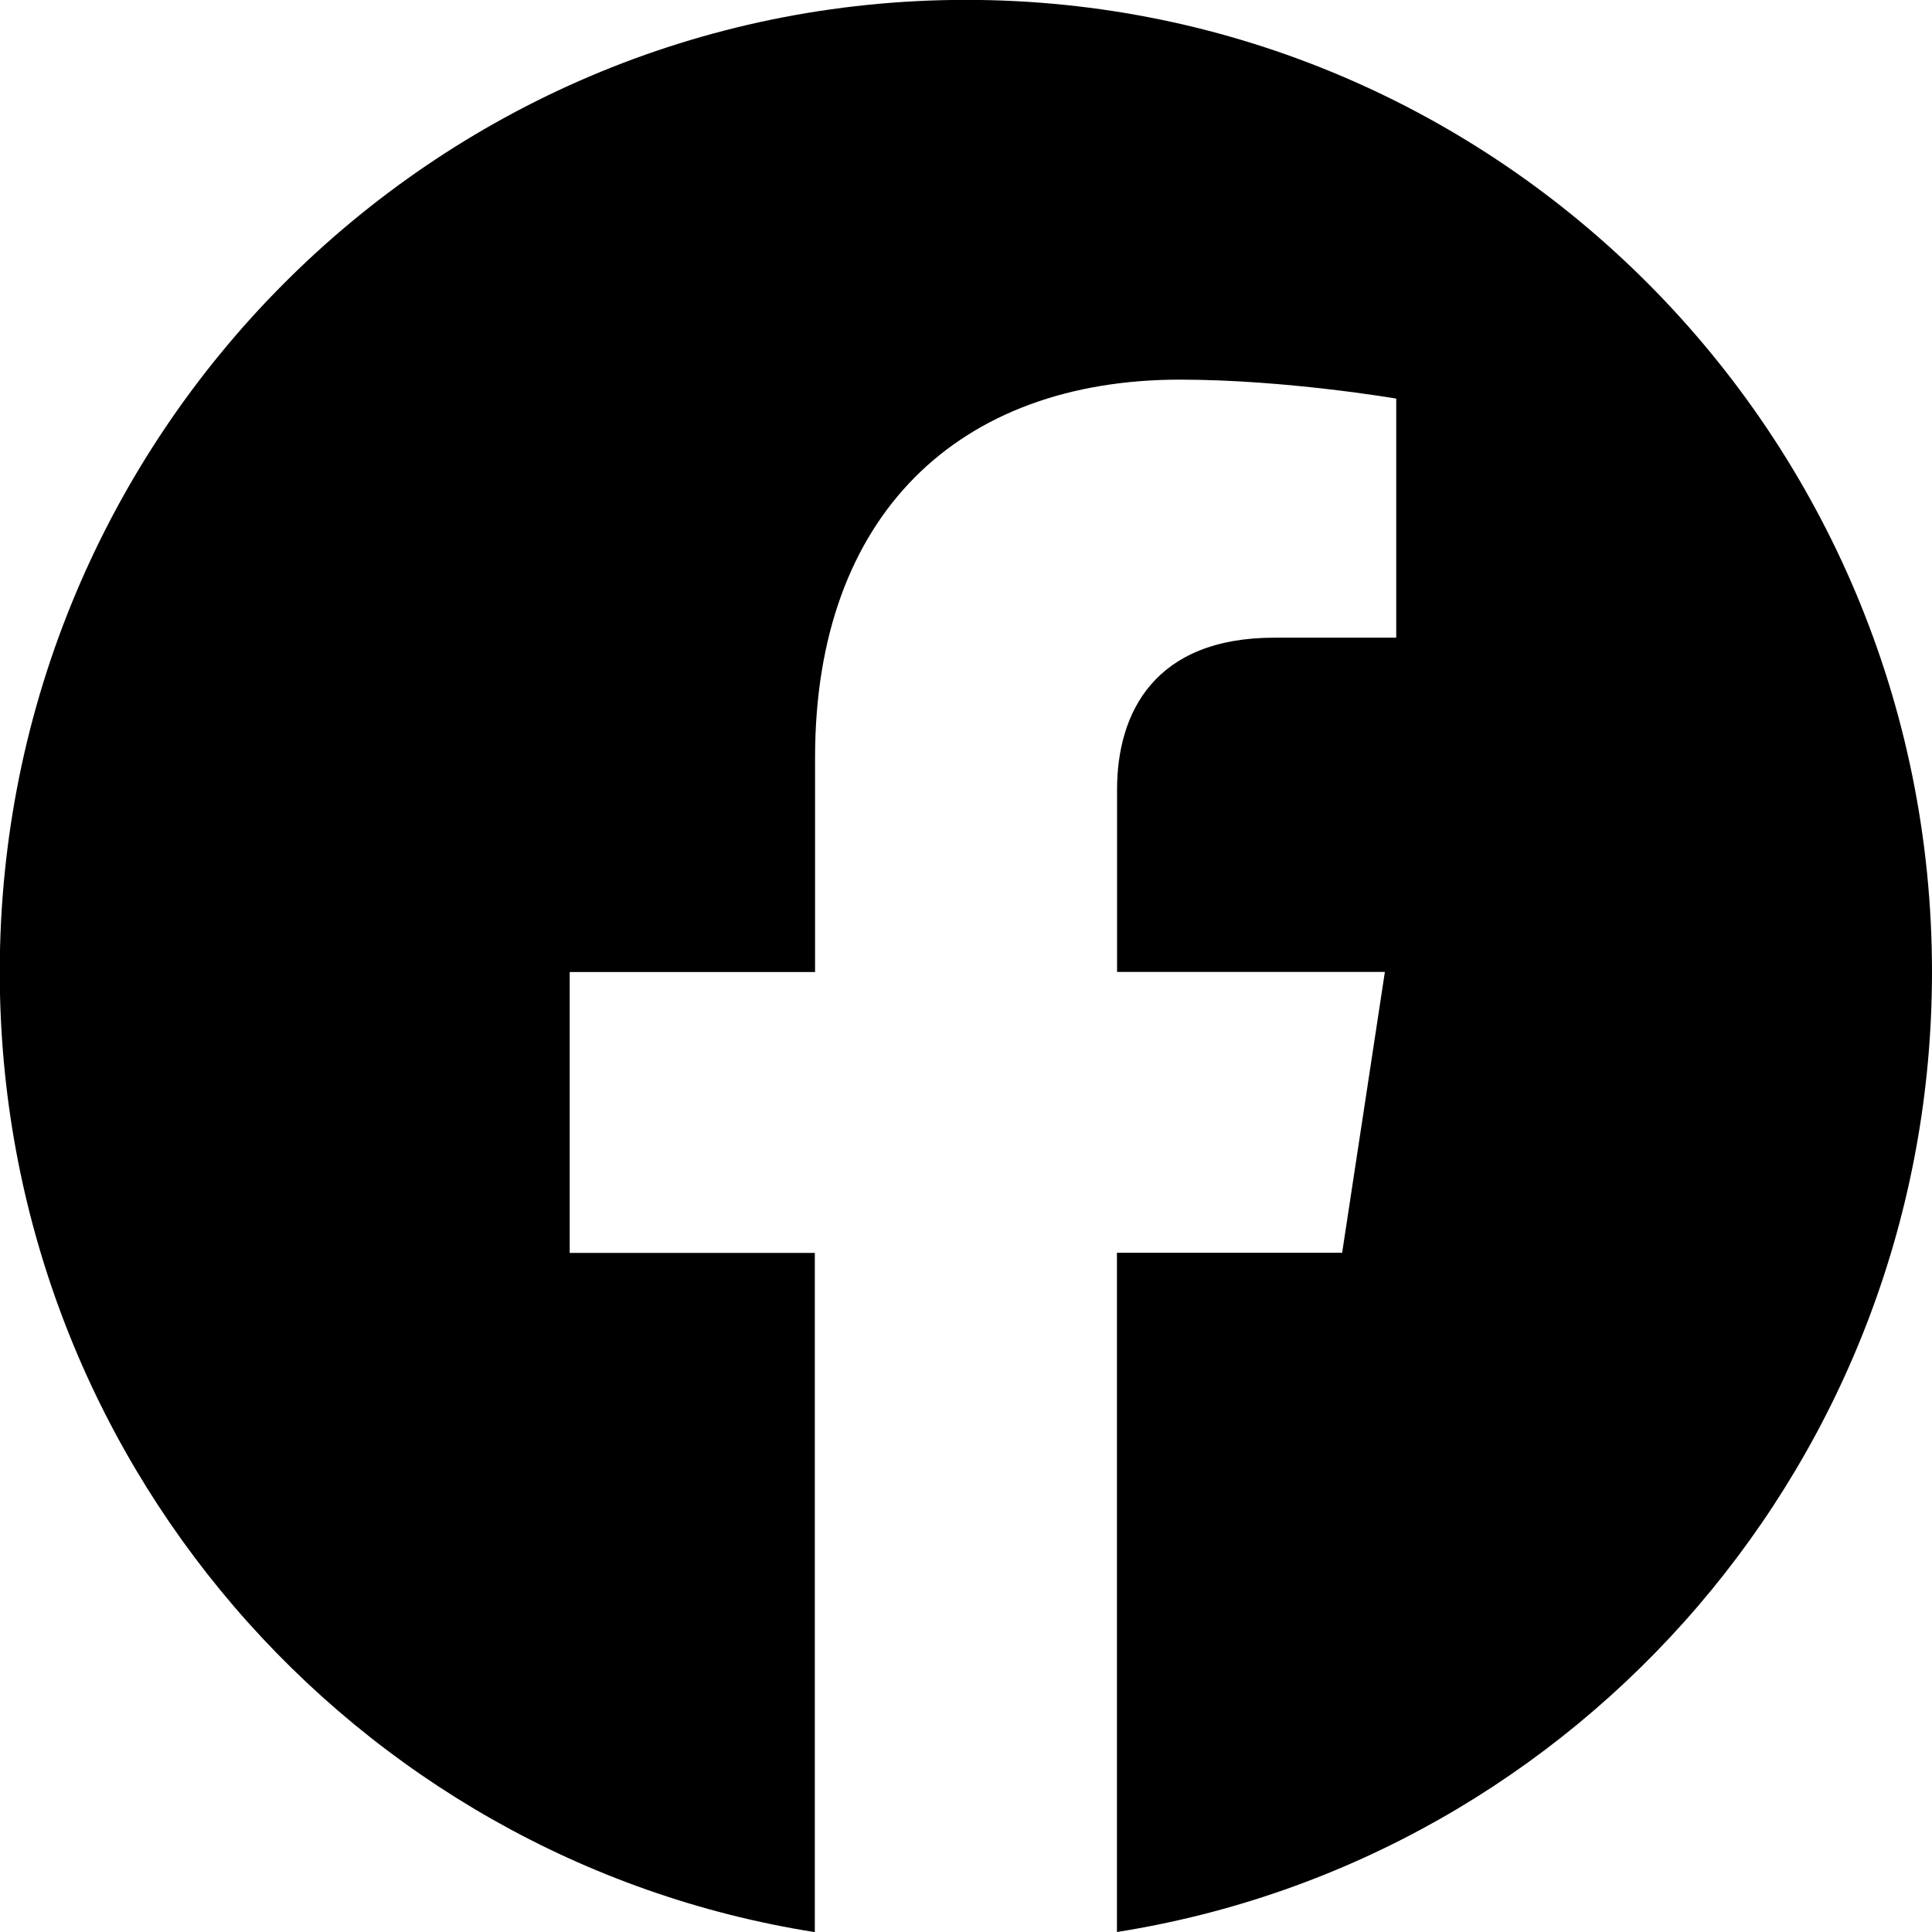
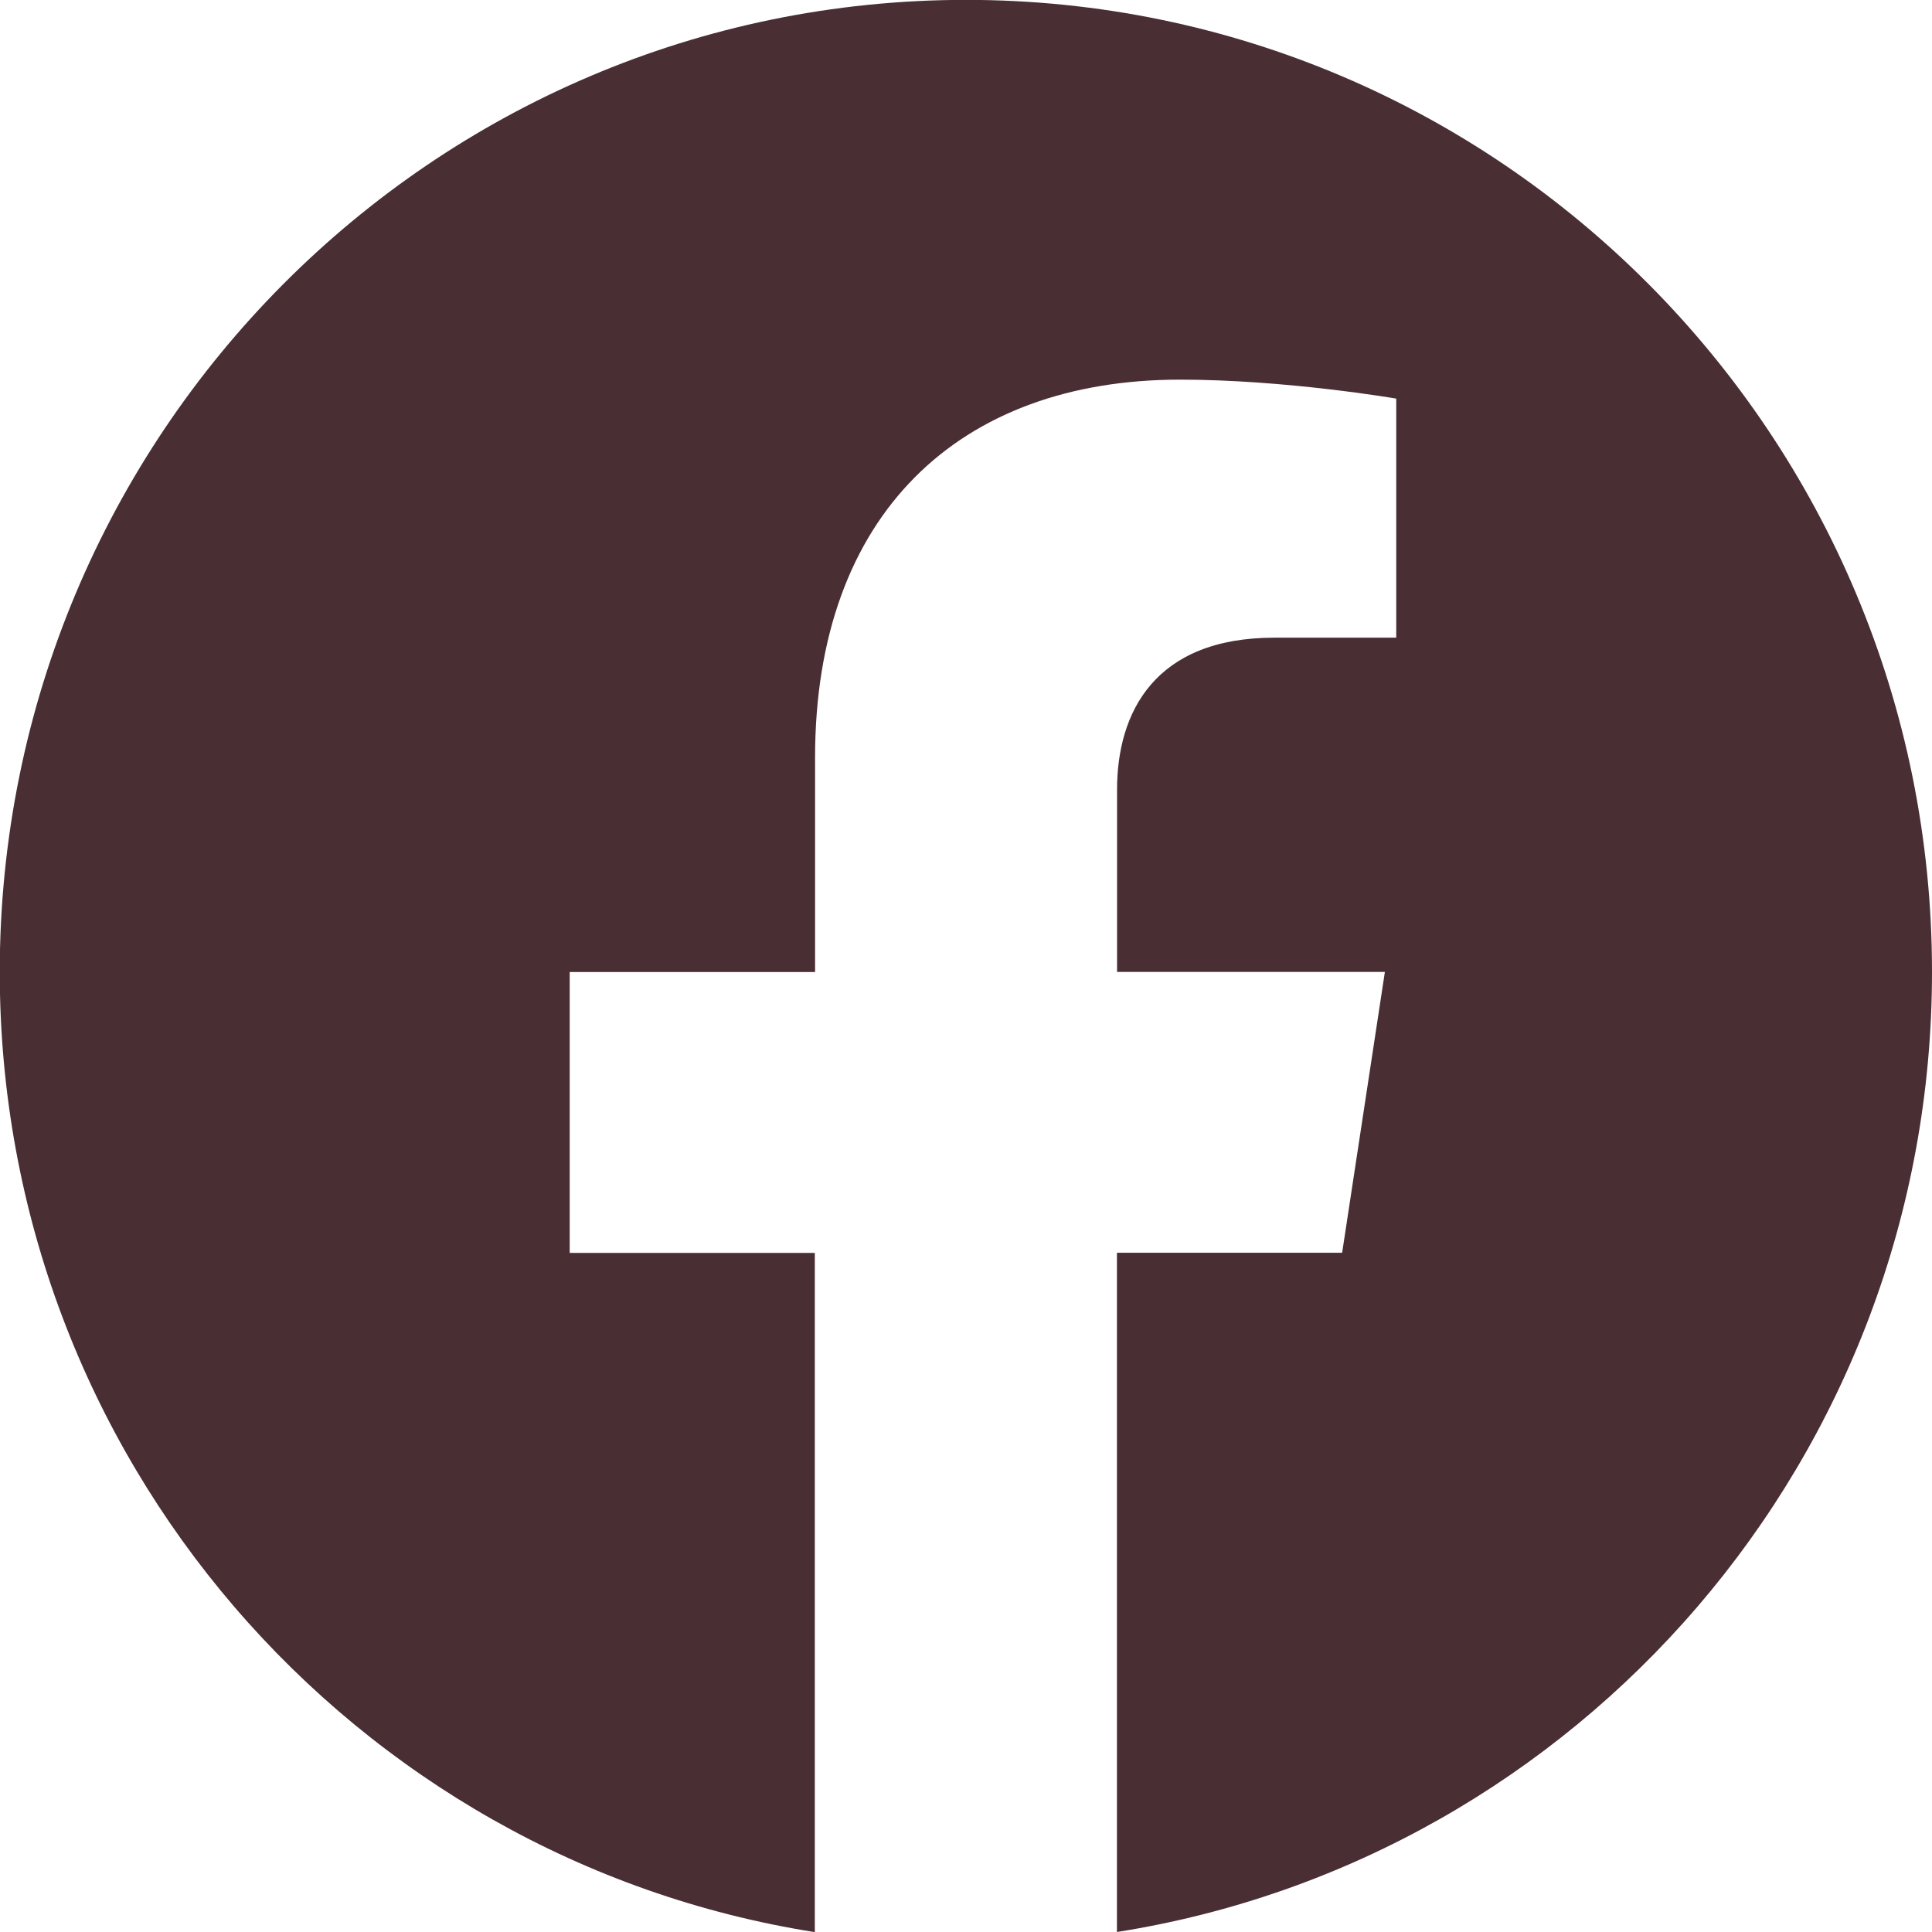
- <svg xmlns="http://www.w3.org/2000/svg" width="16" height="16" fill="currentColor" class="bi bi-facebook" viewBox="0 0 16 16">
+ <svg xmlns="http://www.w3.org/2000/svg" width="16" height="16" fill="#492E34" class="bi bi-facebook" viewBox="0 0 16 16">
  <path d="M16 8.049c0-4.446-3.582-8.05-8-8.05C3.58 0-.002 3.603-.002 8.05c0 4.017 2.926 7.347 6.75 7.951v-5.625h-2.03V8.05H6.75V6.275c0-2.017 1.195-3.131 3.022-3.131.876 0 1.791.157 1.791.157v1.98h-1.009c-.993 0-1.303.621-1.303 1.258v1.51h2.218l-.354 2.326H9.25V16c3.824-.604 6.75-3.934 6.75-7.951" />
</svg>
